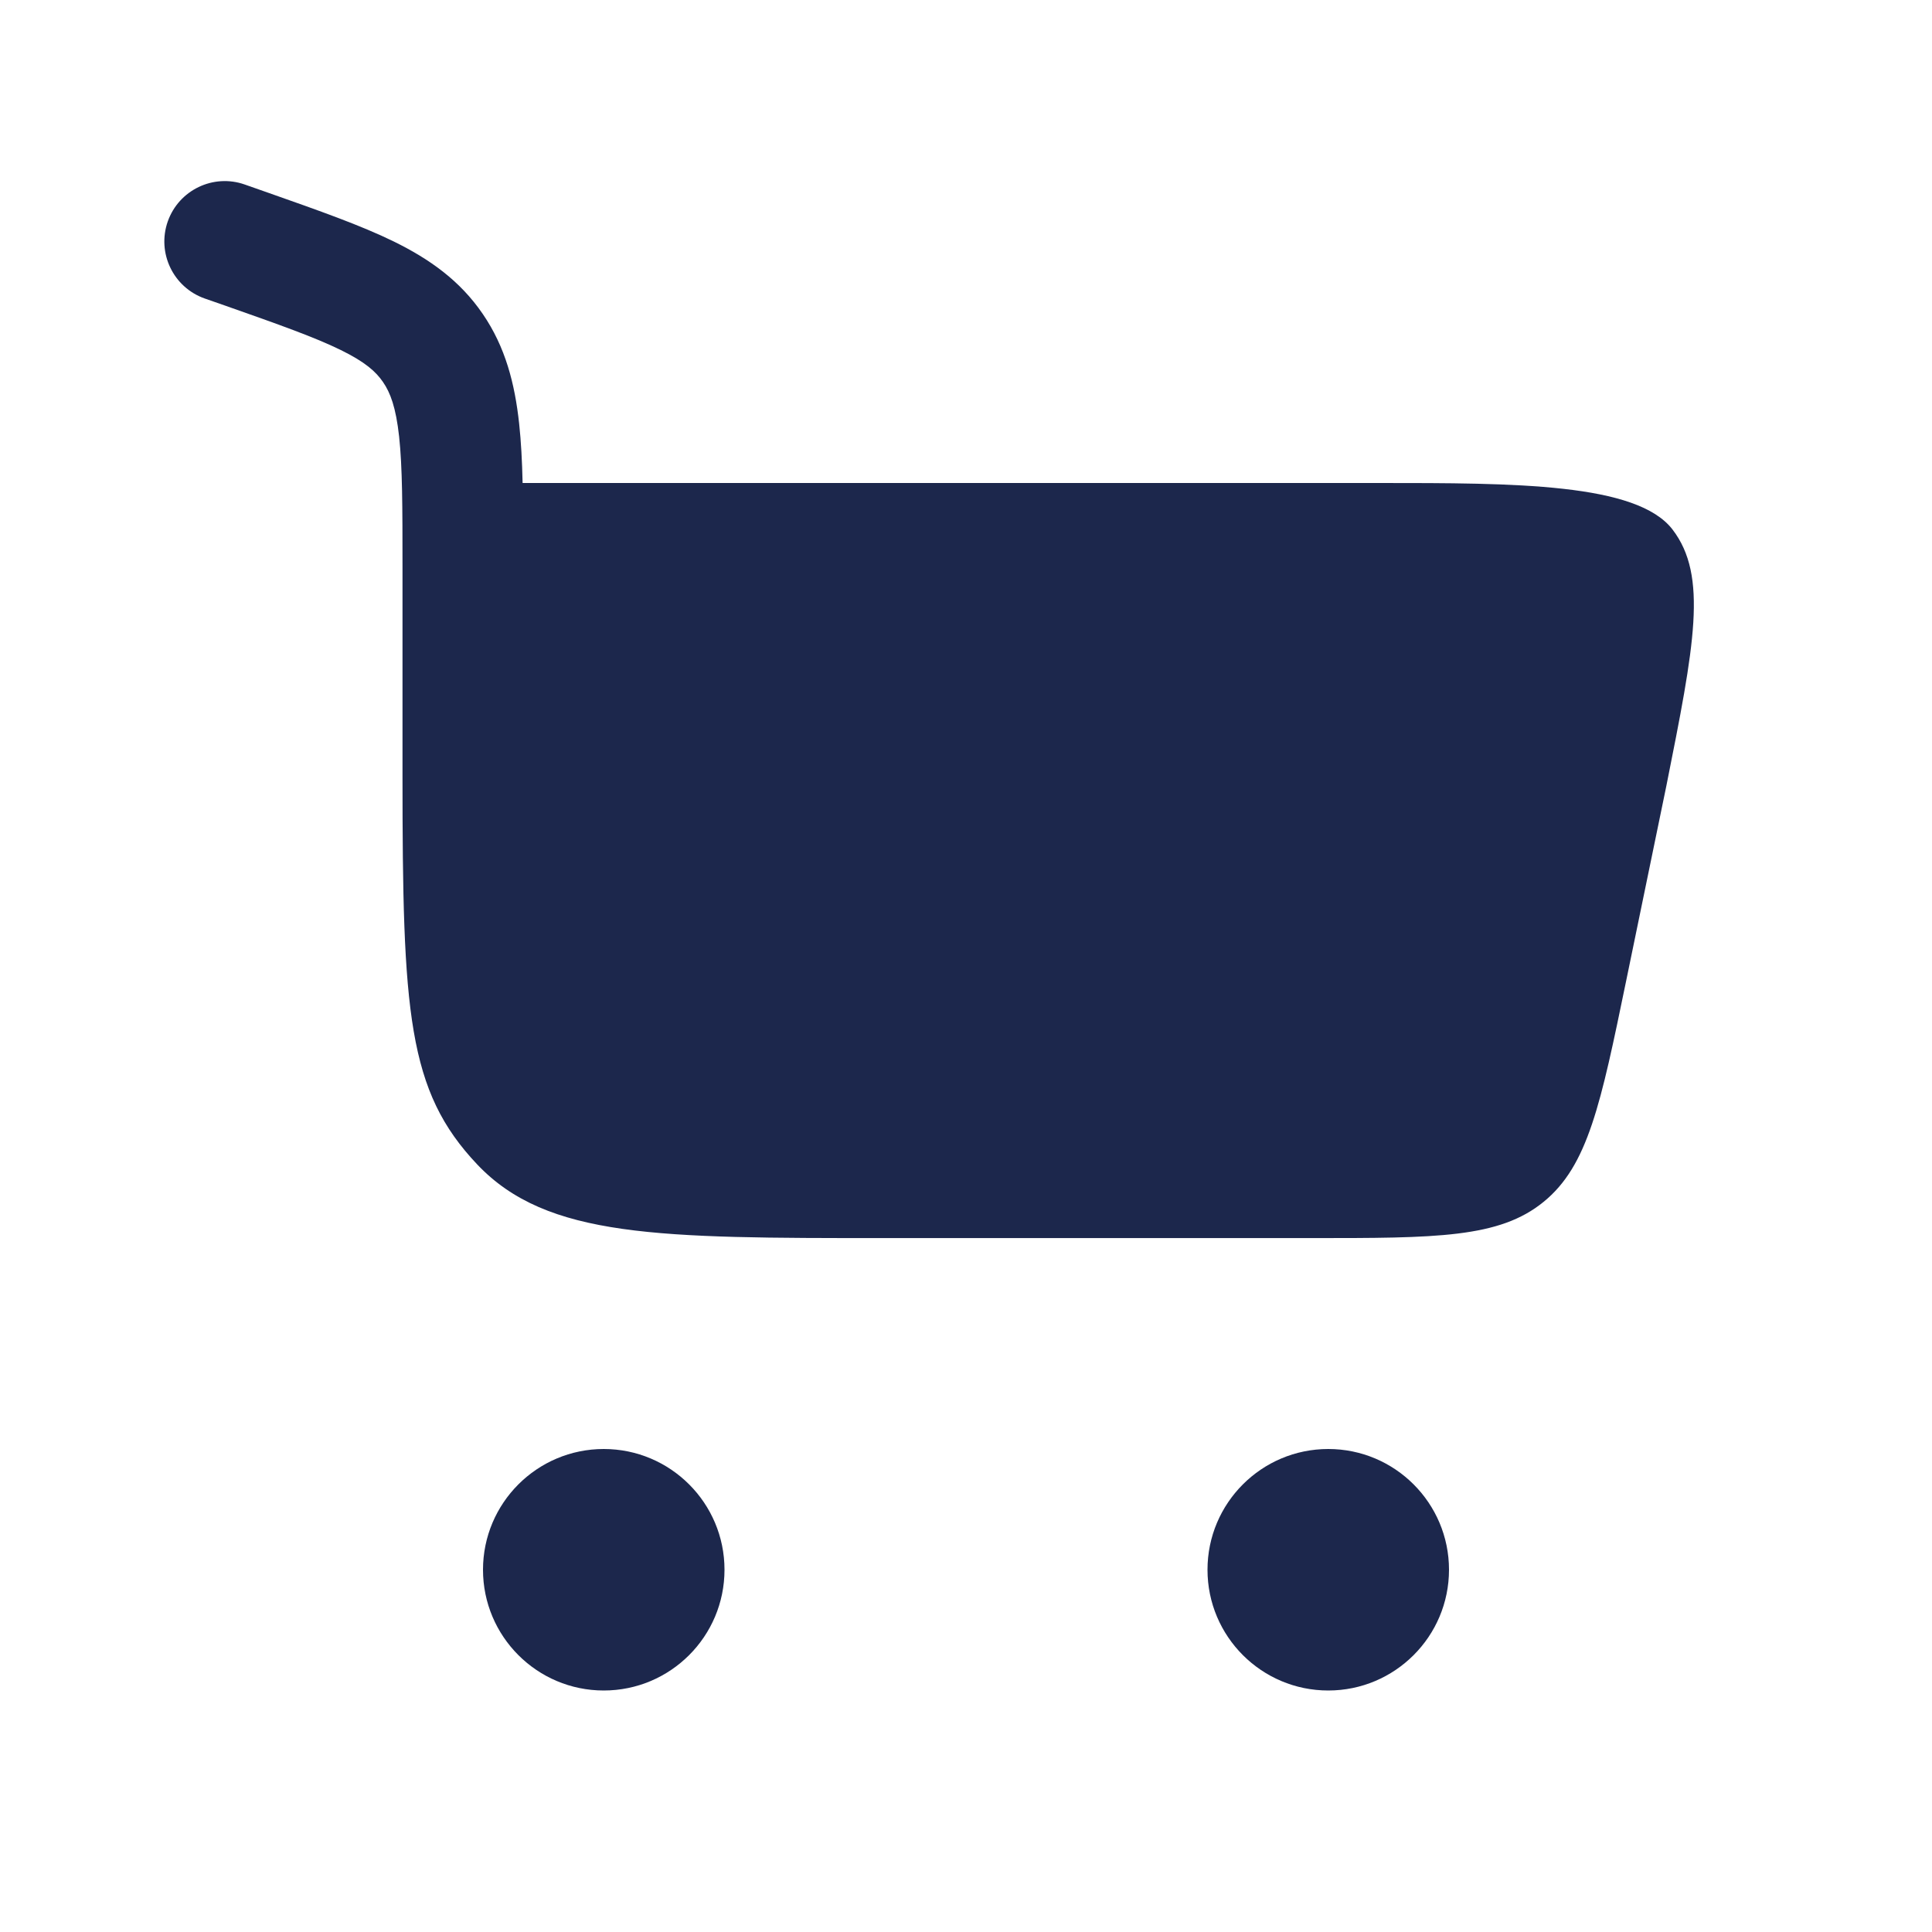
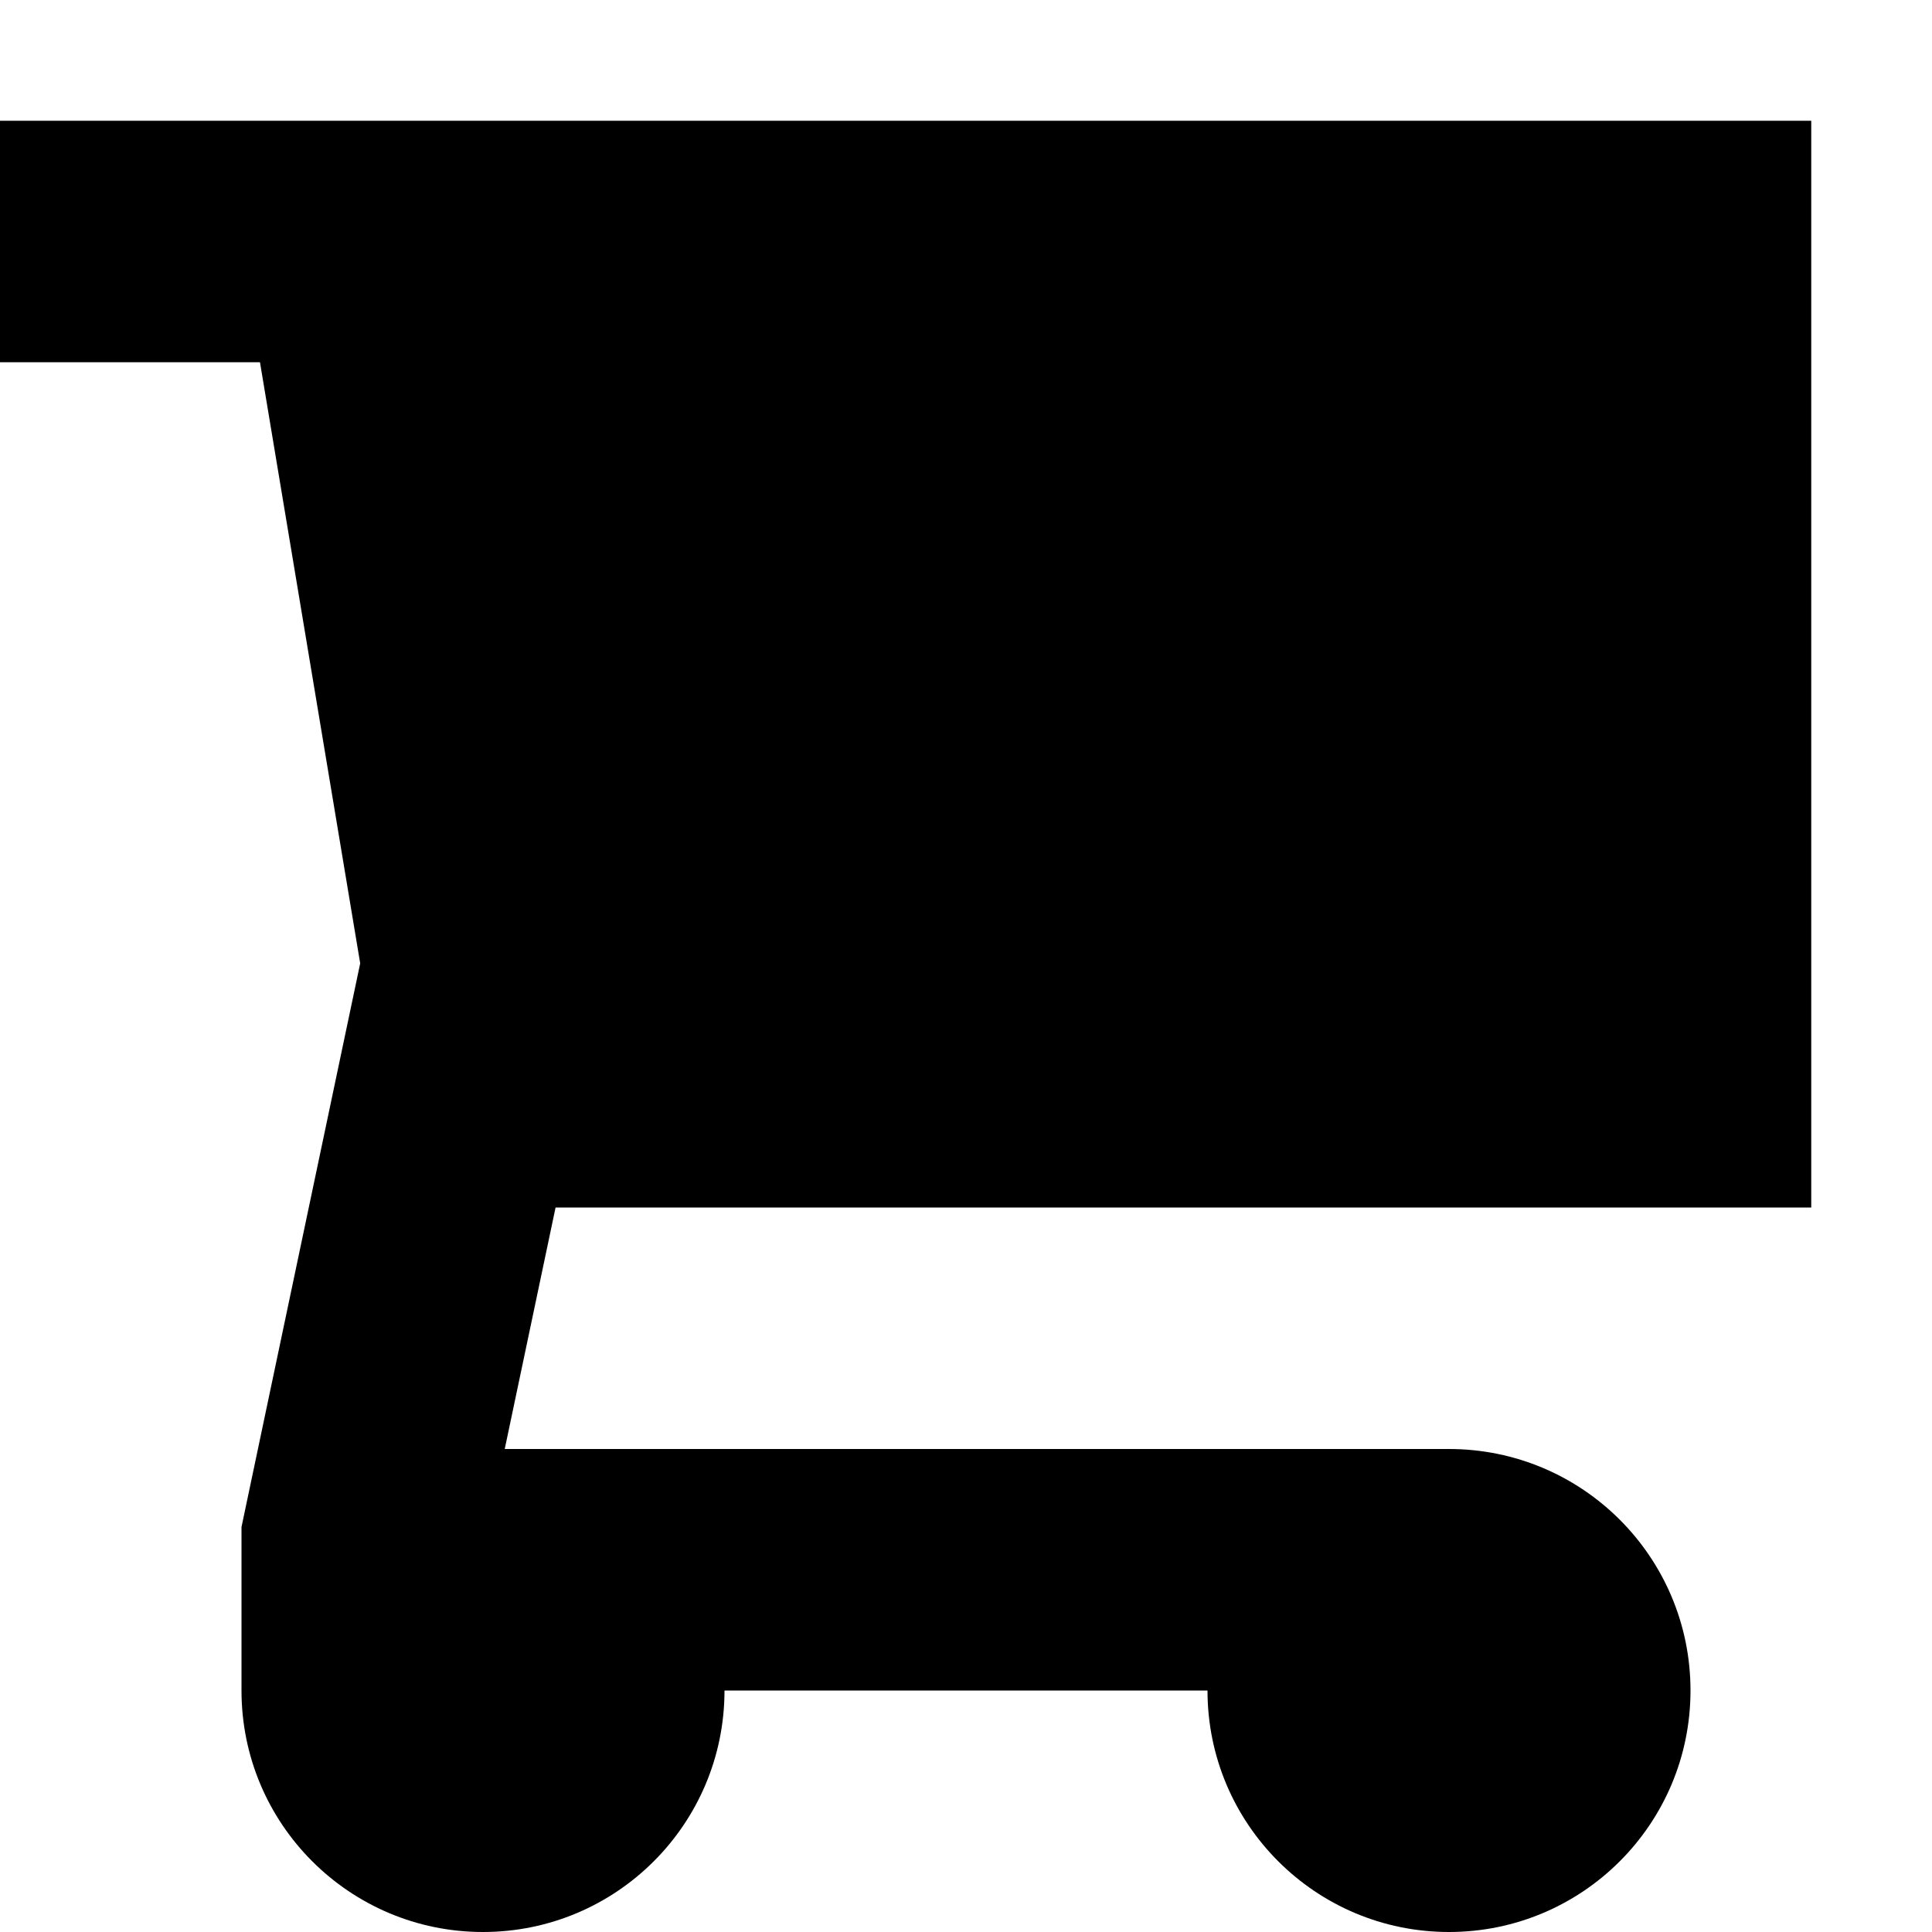
- <svg xmlns="http://www.w3.org/2000/svg" width="800px" height="800px" viewBox="0 0 24 24" fill="none">
-   <path d="M2.084 2.751C2.222 2.36 2.65 2.155 3.04 2.292L3.342 2.398C3.958 2.615 4.482 2.799 4.894 3.001C5.335 3.218 5.713 3.484 5.997 3.9C6.279 4.312 6.395 4.765 6.449 5.262C6.473 5.484 6.486 5.73 6.492 6H17.131C18.816 6 20.332 6 20.776 6.577C21.22 7.154 21.047 8.024 20.7 9.763L20.2 12.188C19.885 13.716 19.727 14.481 19.175 14.93C18.624 15.38 17.843 15.38 16.282 15.38H10.979C8.19 15.38 6.796 15.38 5.929 14.466C5.063 13.552 5 12.582 5 9.64L5 7.038C5 6.298 4.999 5.803 4.958 5.423C4.918 5.06 4.849 4.878 4.758 4.746C4.67 4.617 4.537 4.497 4.233 4.348C3.911 4.19 3.472 4.034 2.804 3.799L2.543 3.708C2.152 3.57 1.947 3.142 2.084 2.751Z" fill="#1C274C" />
-   <path d="M7.5 18C8.328 18 9 18.672 9 19.5C9 20.328 8.328 21 7.5 21C6.672 21 6 20.328 6 19.5C6 18.672 6.672 18 7.5 18Z" fill="#1C274C" />
-   <path d="M16.5 18C17.328 18 18 18.672 18 19.5C18 20.328 17.328 21 16.5 21C15.672 21 15 20.328 15 19.5C15 18.672 15.672 18 16.5 18Z" fill="#1C274C" />
+ <svg xmlns="http://www.w3.org/2000/svg" width="800px" height="800px" viewBox="0 0 16 16" fill="none">
+   <path d="M0 1H15V10H4.601L4.18 12H12C13.105 12 14 12.895 14 14C14 15.105 13.105 16 12 16C10.895 16 10 15.105 10 14H6C6 15.105 5.105 16 4 16C2.895 16 2 15.105 2 14V12.646L2.983 7.978L2.153 3H0V1Z" fill="#000000" />
</svg>
